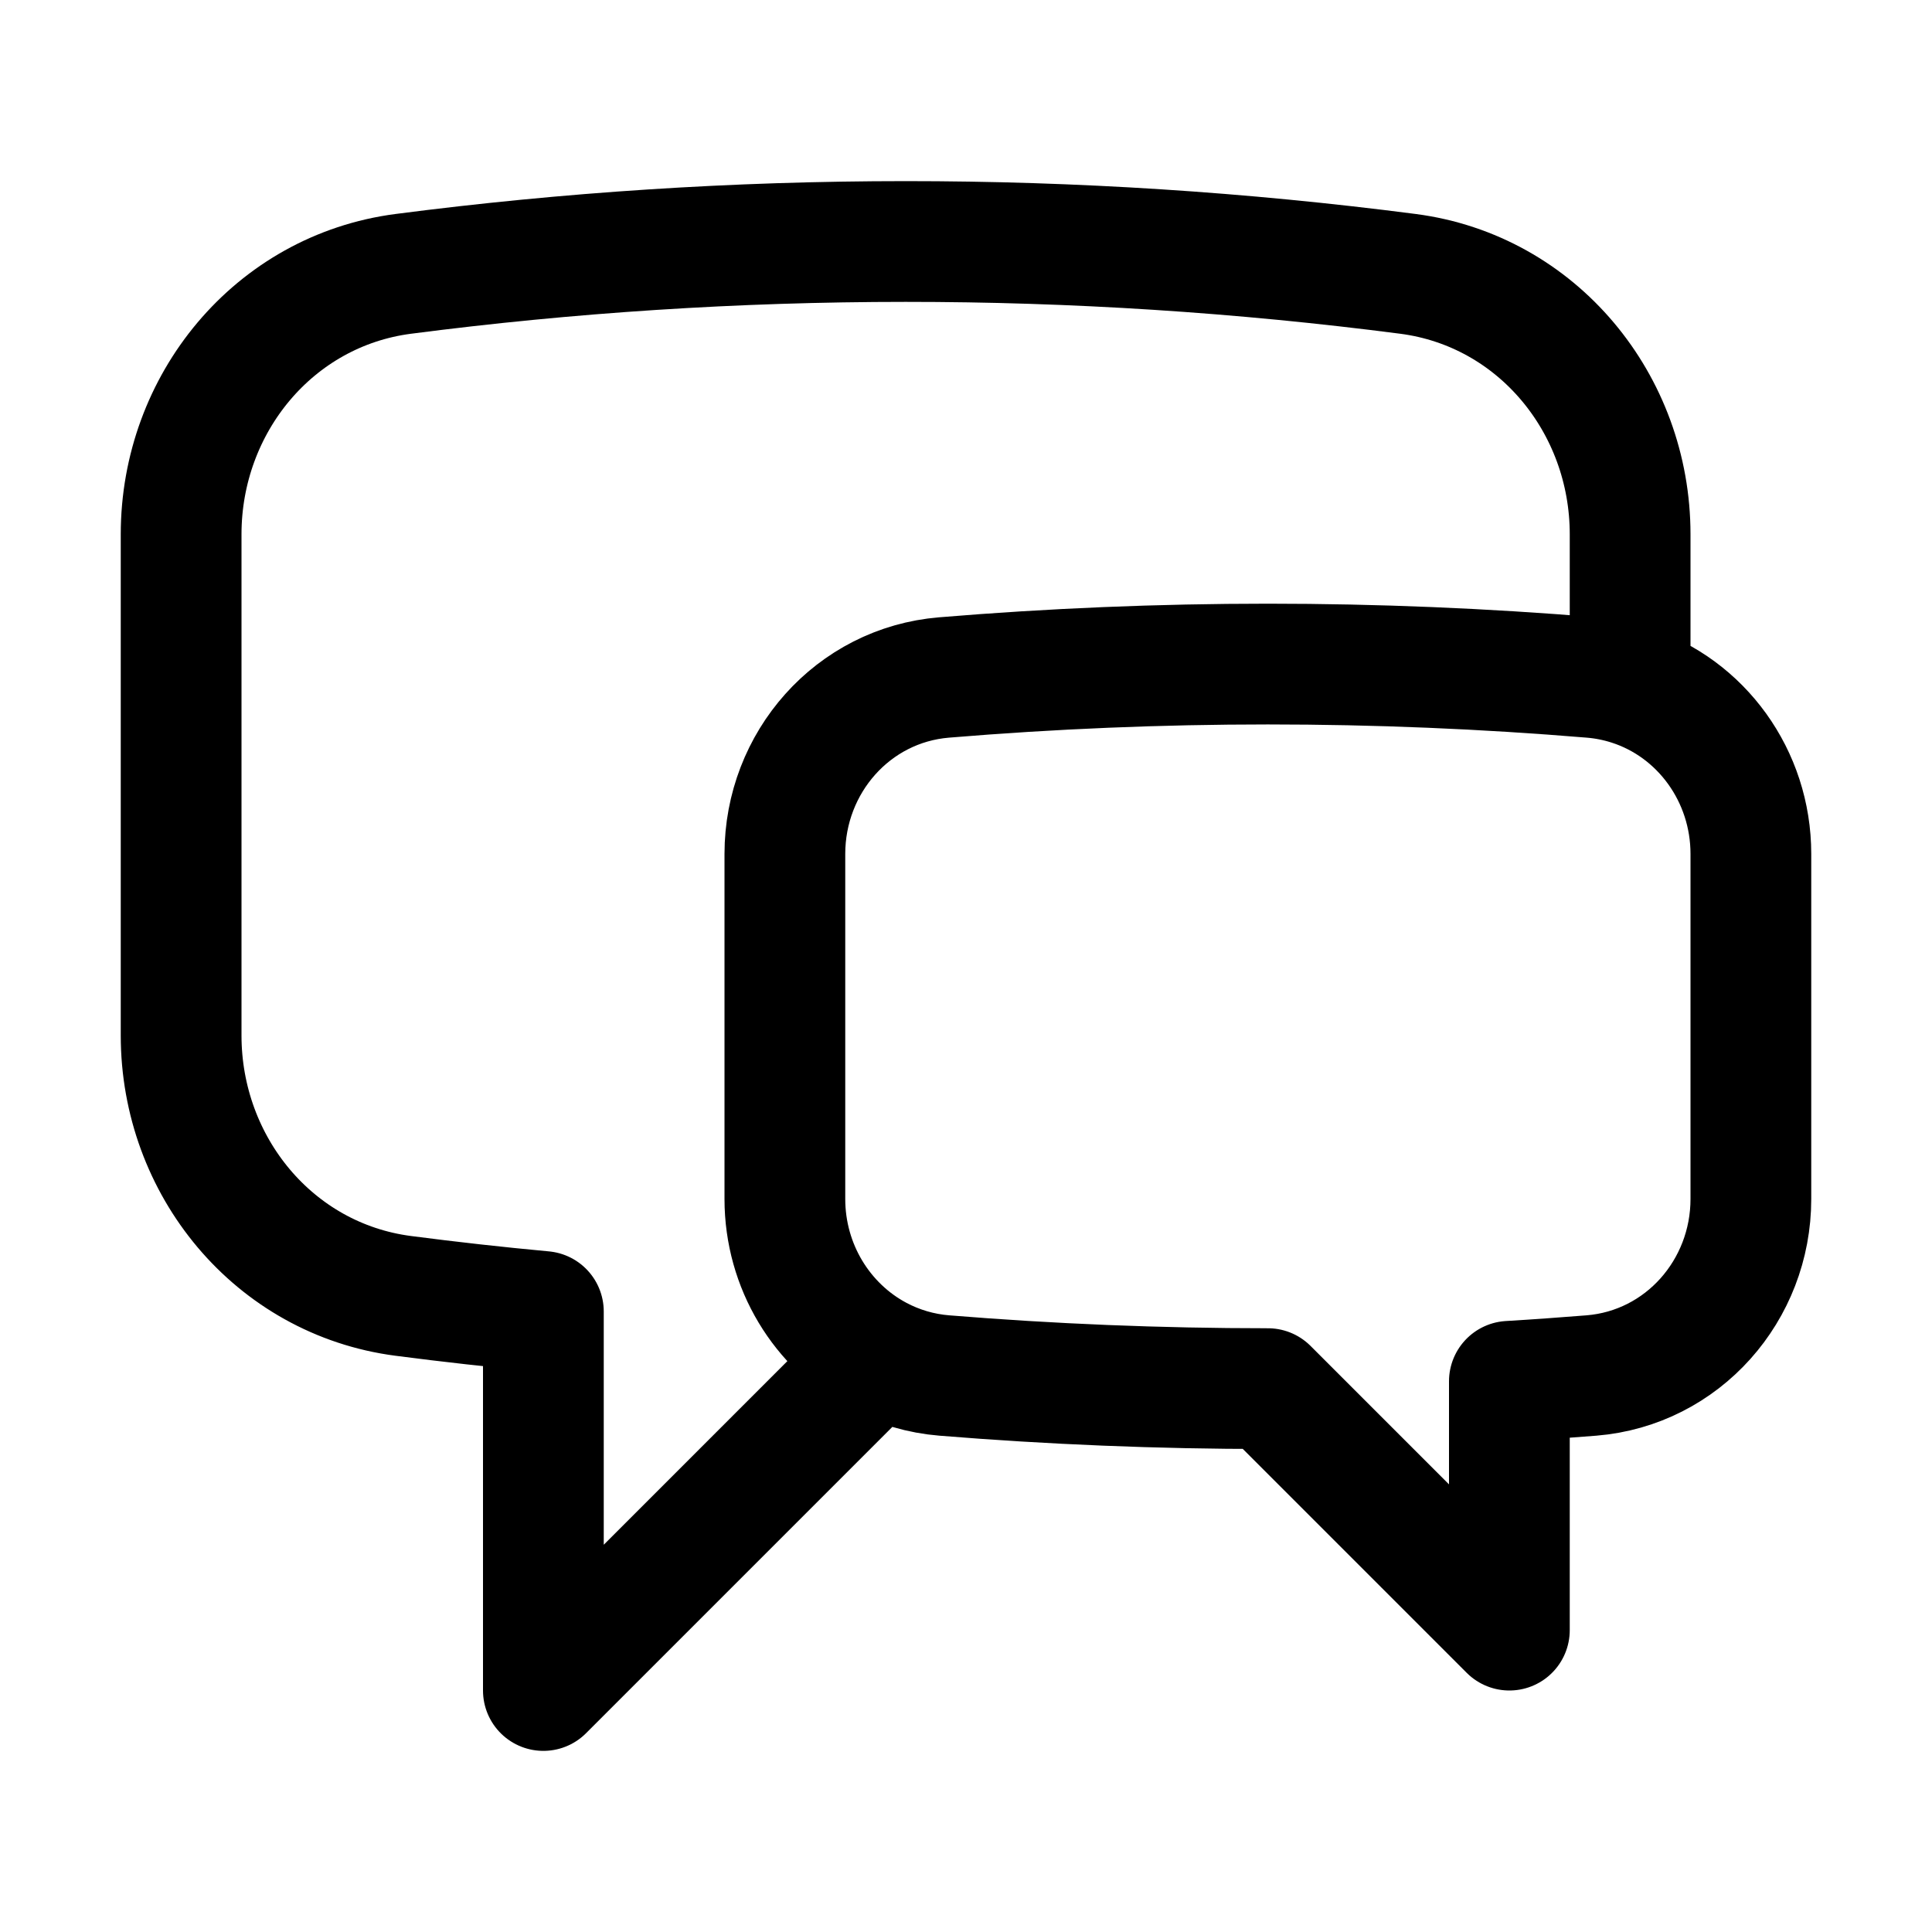
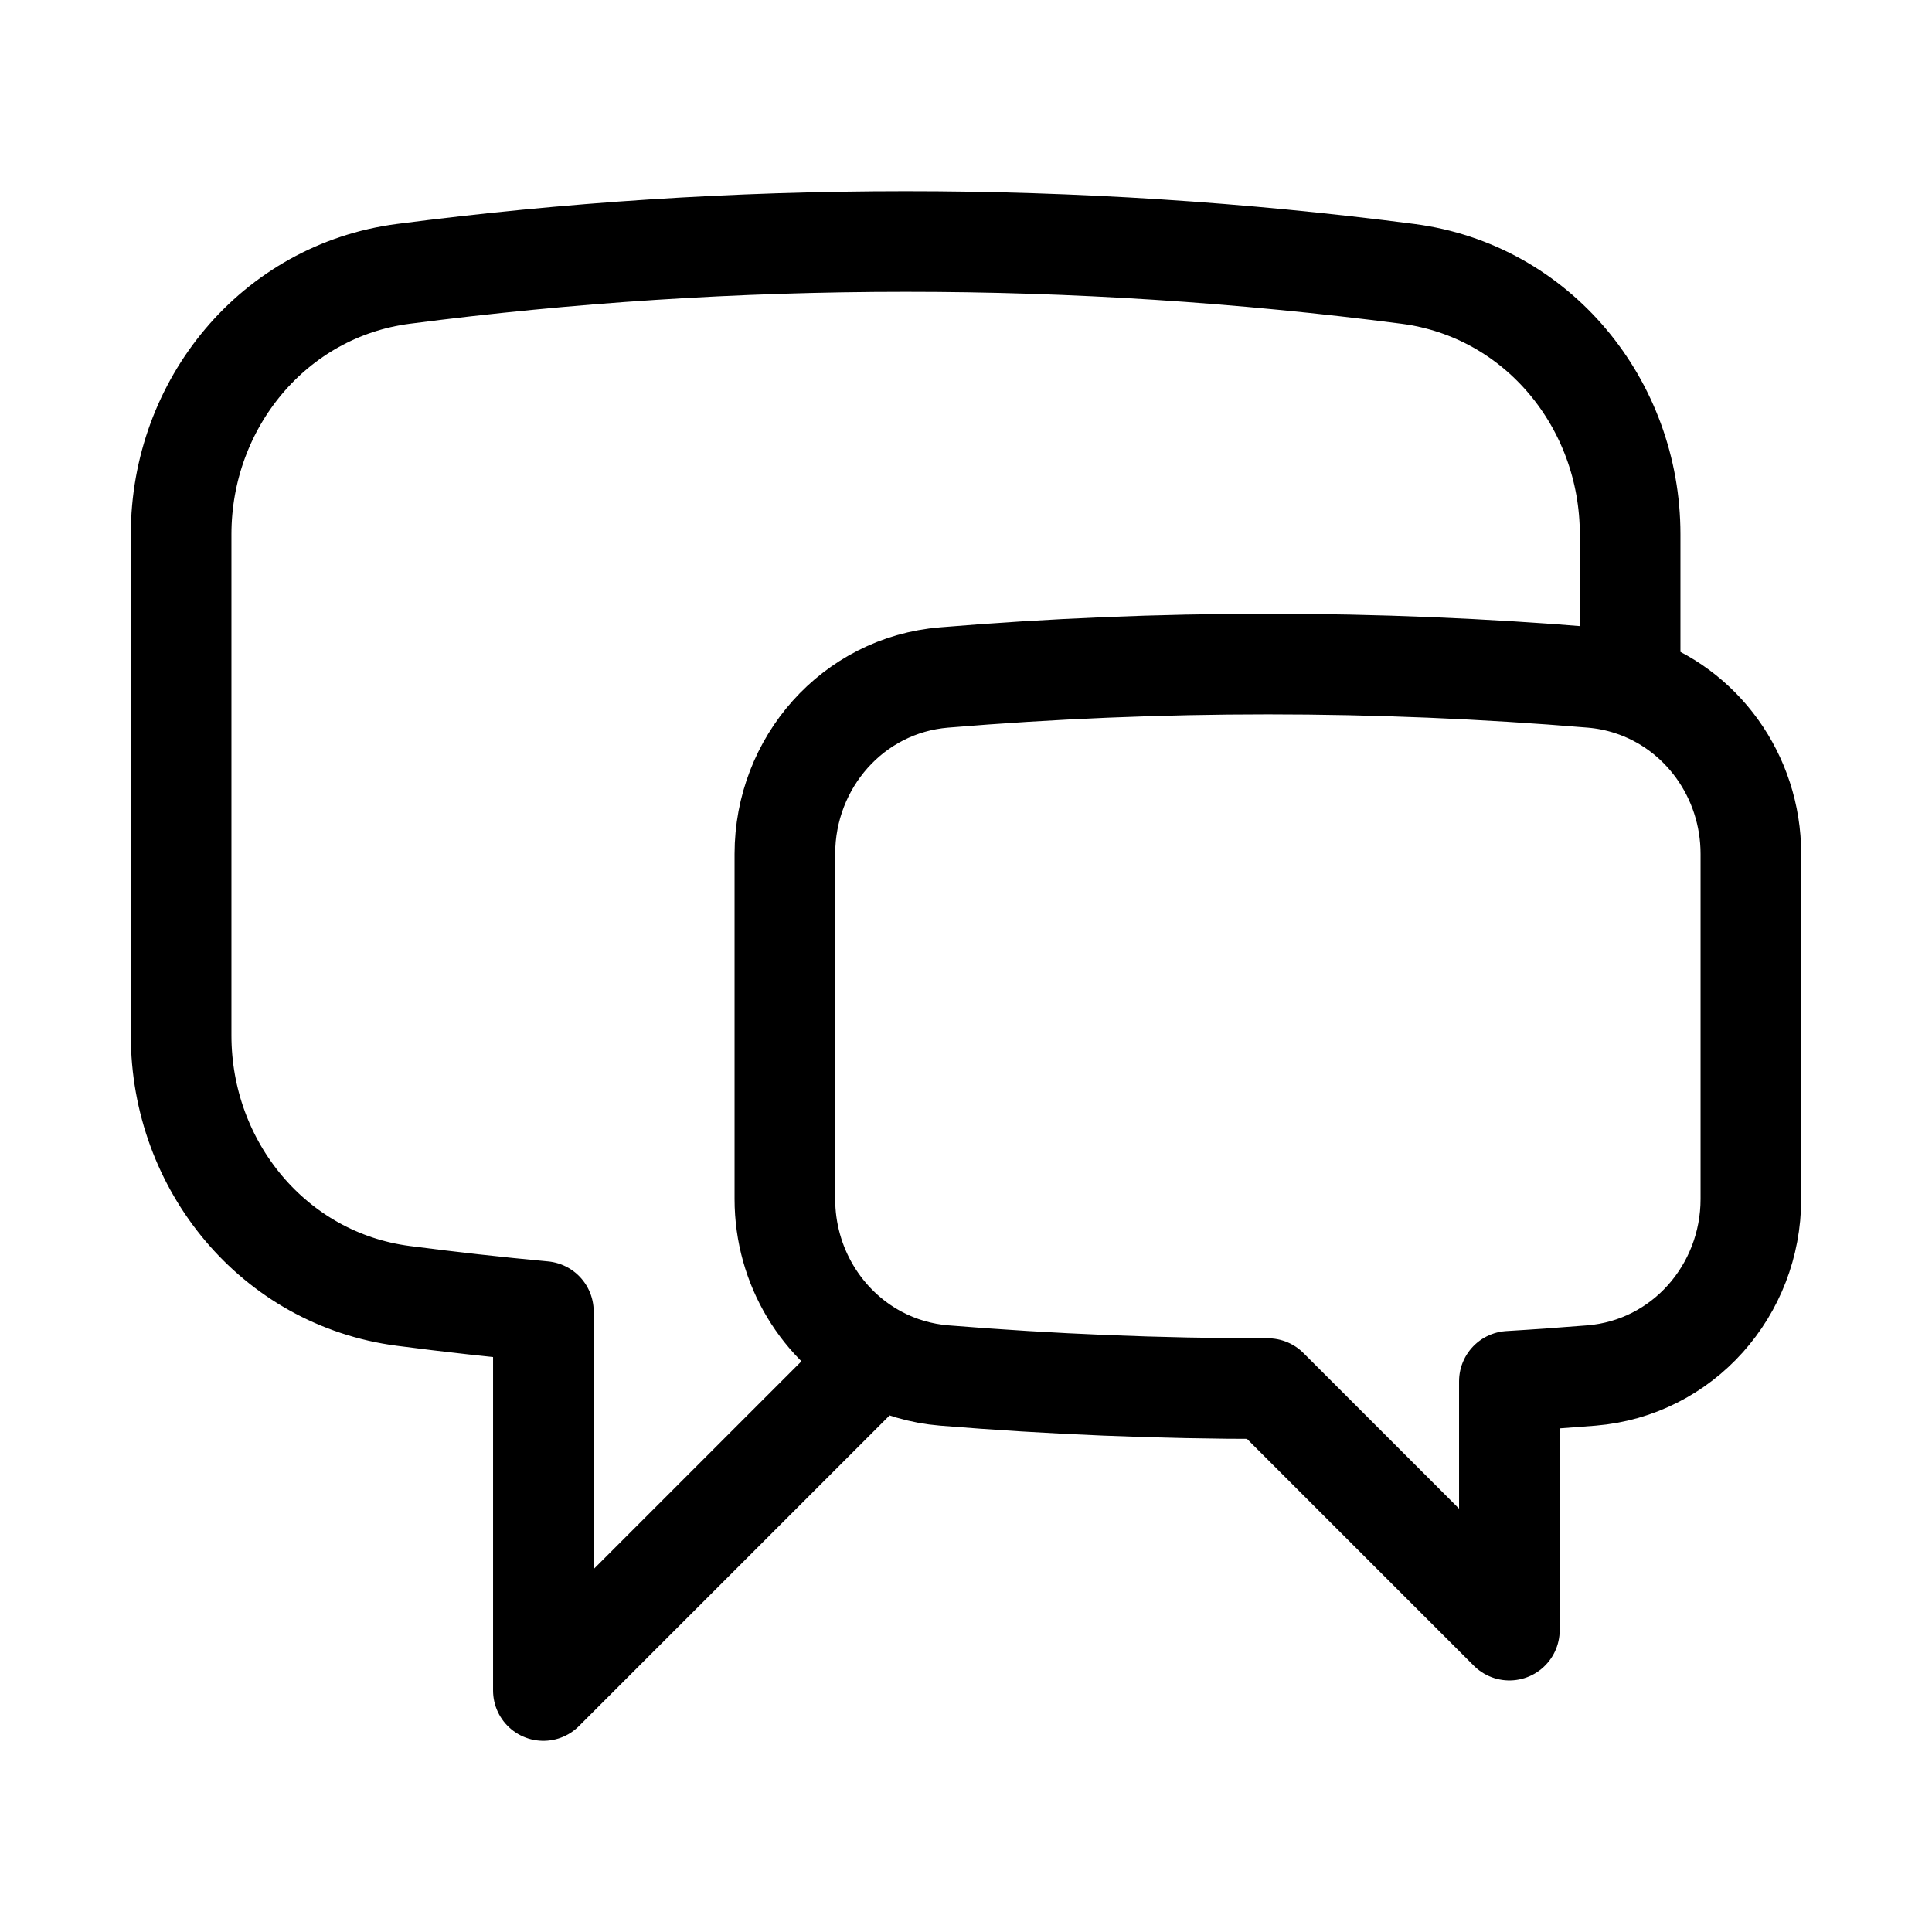
- <svg xmlns="http://www.w3.org/2000/svg" fill="none" viewBox="0 0 24 24" stroke-width="1.5" stroke="currentColor">
+ <svg xmlns="http://www.w3.org/2000/svg" fill="none" viewBox="0 0 24 24" stroke-width="1.25" stroke="currentColor">
  <path stroke-linecap="round" stroke-linejoin="round" d="M20.25 8.511c.884.284 1.5 1.128 1.5 2.097v4.286c0 1.136-.847 2.1-1.98 2.193-.34.027-.68.052-1.02.072v3.091l-3-3c-1.354 0-2.694-.055-4.02-.163a2.115 2.115 0 0 1-.825-.242m9.345-8.334a2.126 2.126 0 0 0-.476-.095 48.64 48.64 0 0 0-8.048 0c-1.131.094-1.976 1.057-1.976 2.192v4.286c0 .837.46 1.58 1.155 1.951m9.345-8.334V6.637c0-1.621-1.152-3.026-2.76-3.235A48.455 48.455 0 0 0 11.25 3c-2.115 0-4.198.137-6.24.402-1.608.209-2.76 1.614-2.76 3.235v6.226c0 1.621 1.152 3.026 2.76 3.235.577.075 1.157.14 1.74.194V21l4.155-4.155" />
</svg>
